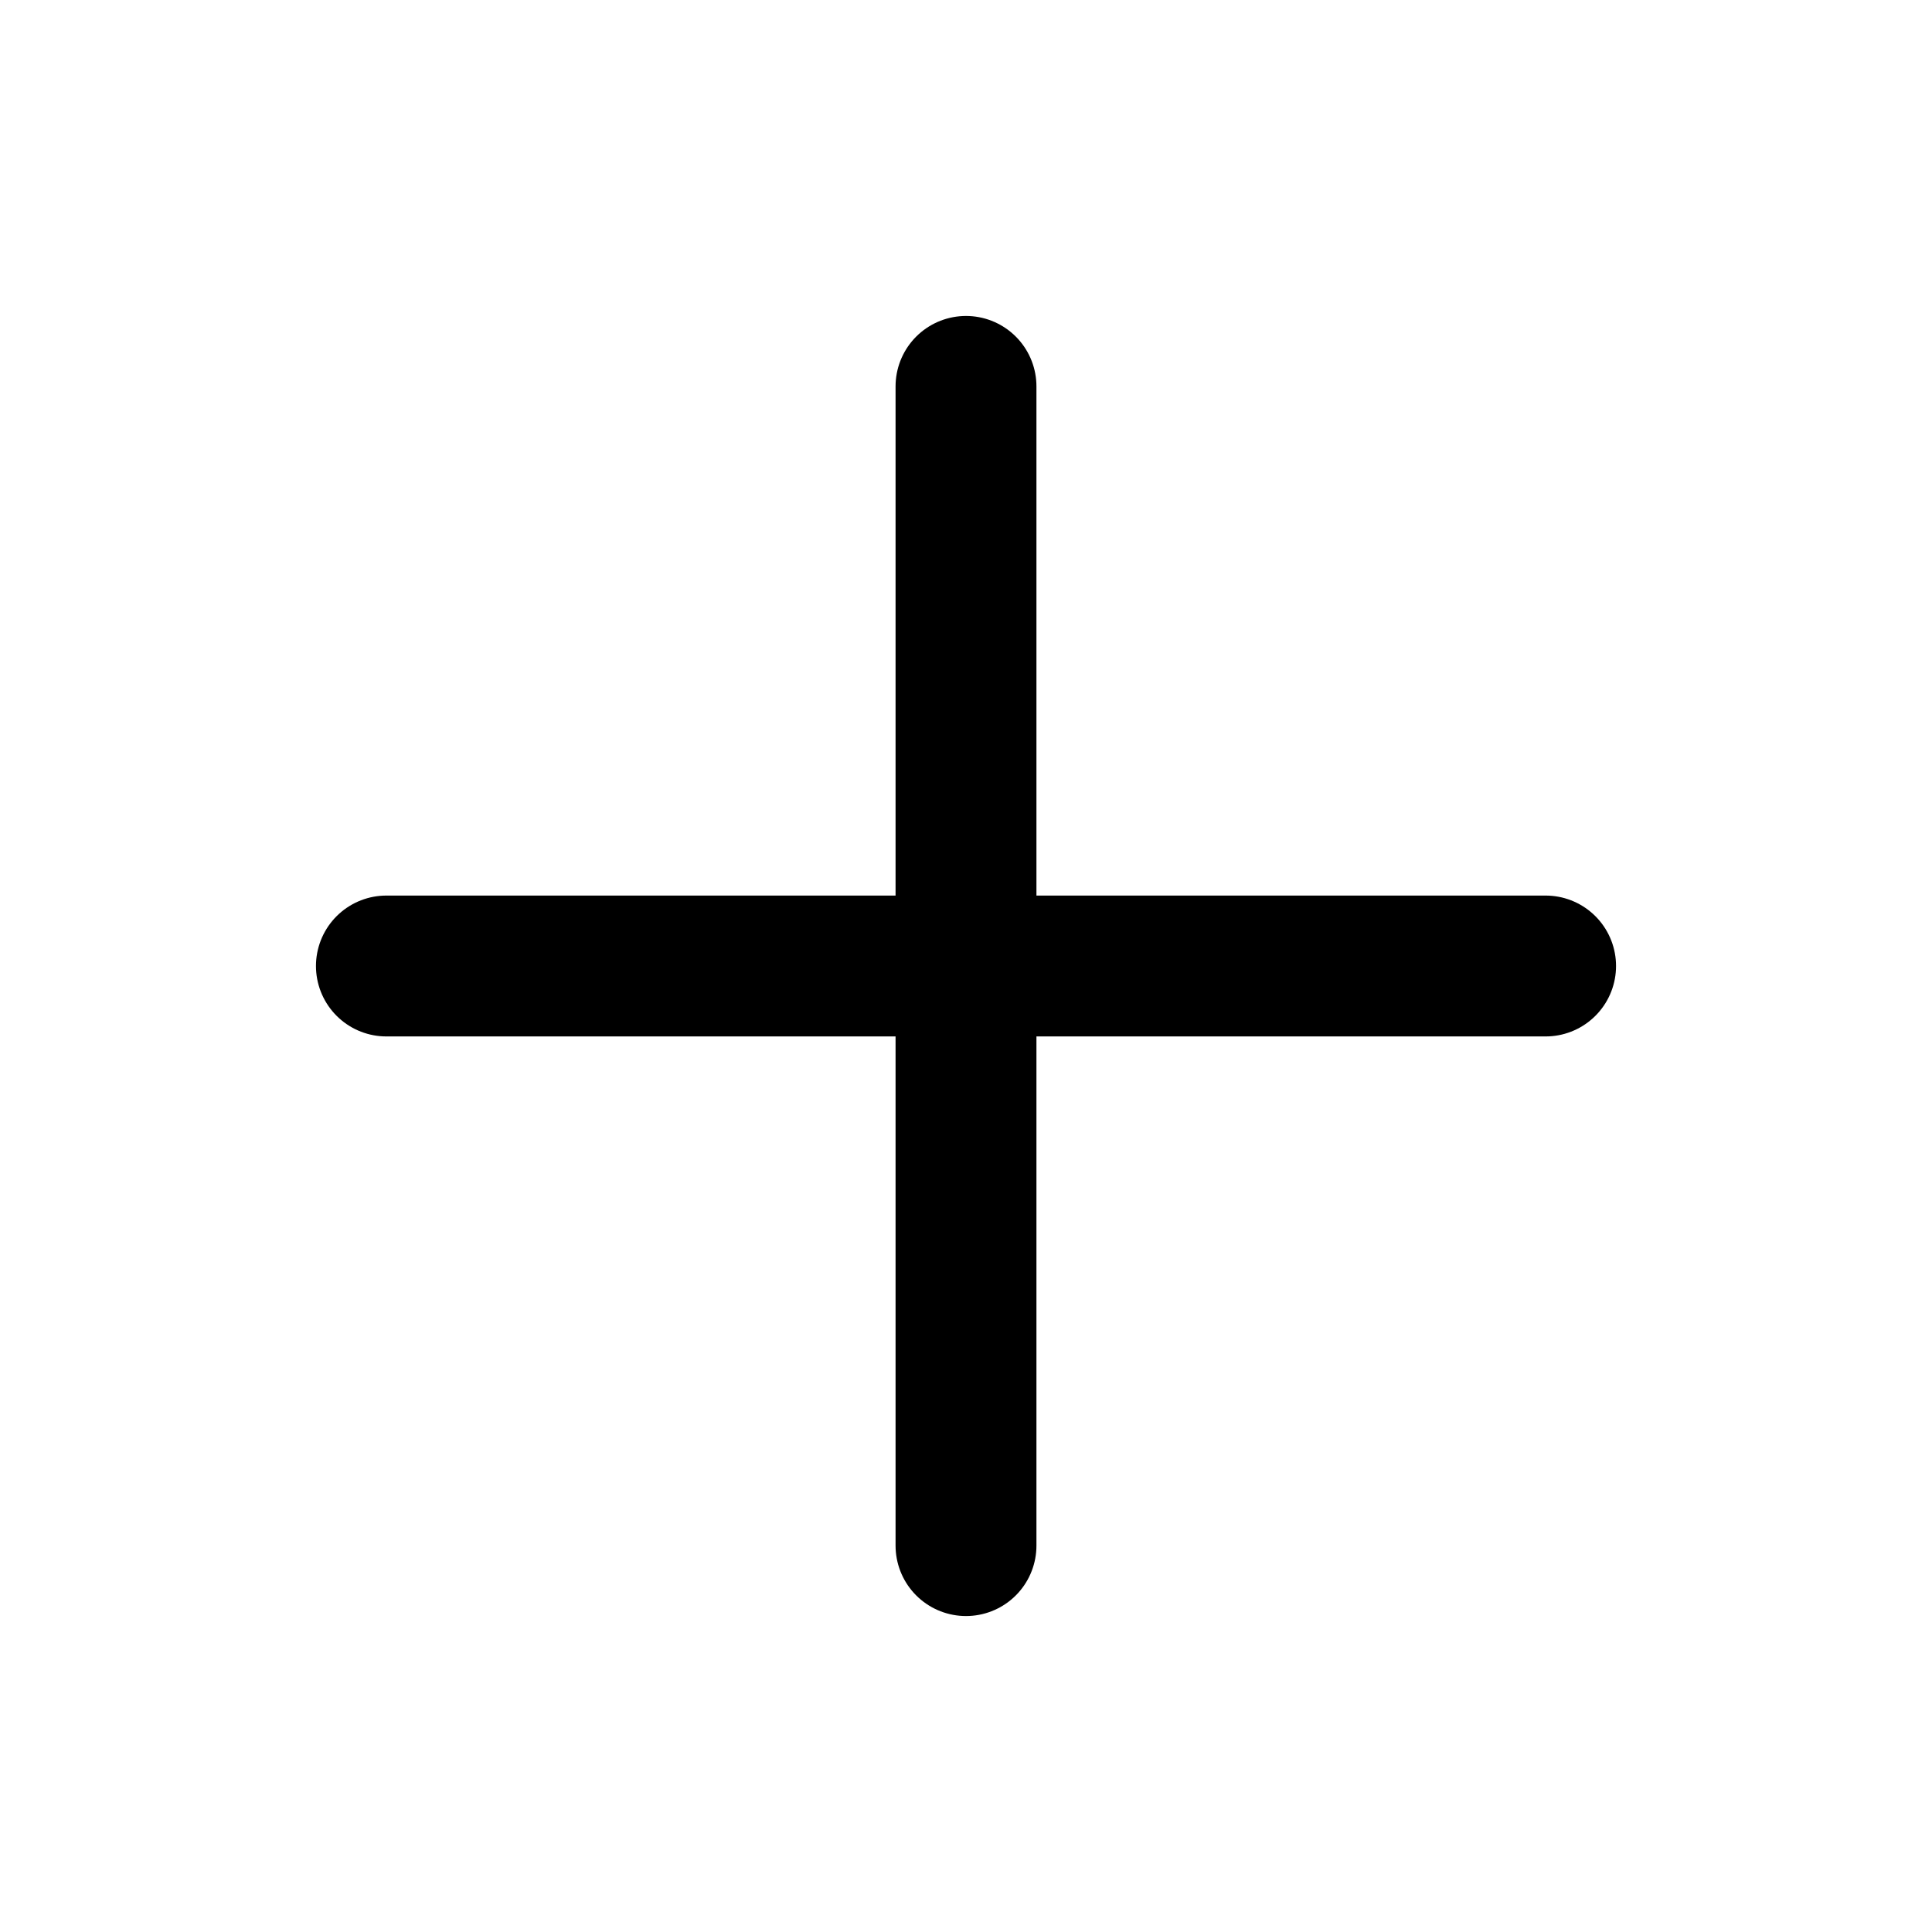
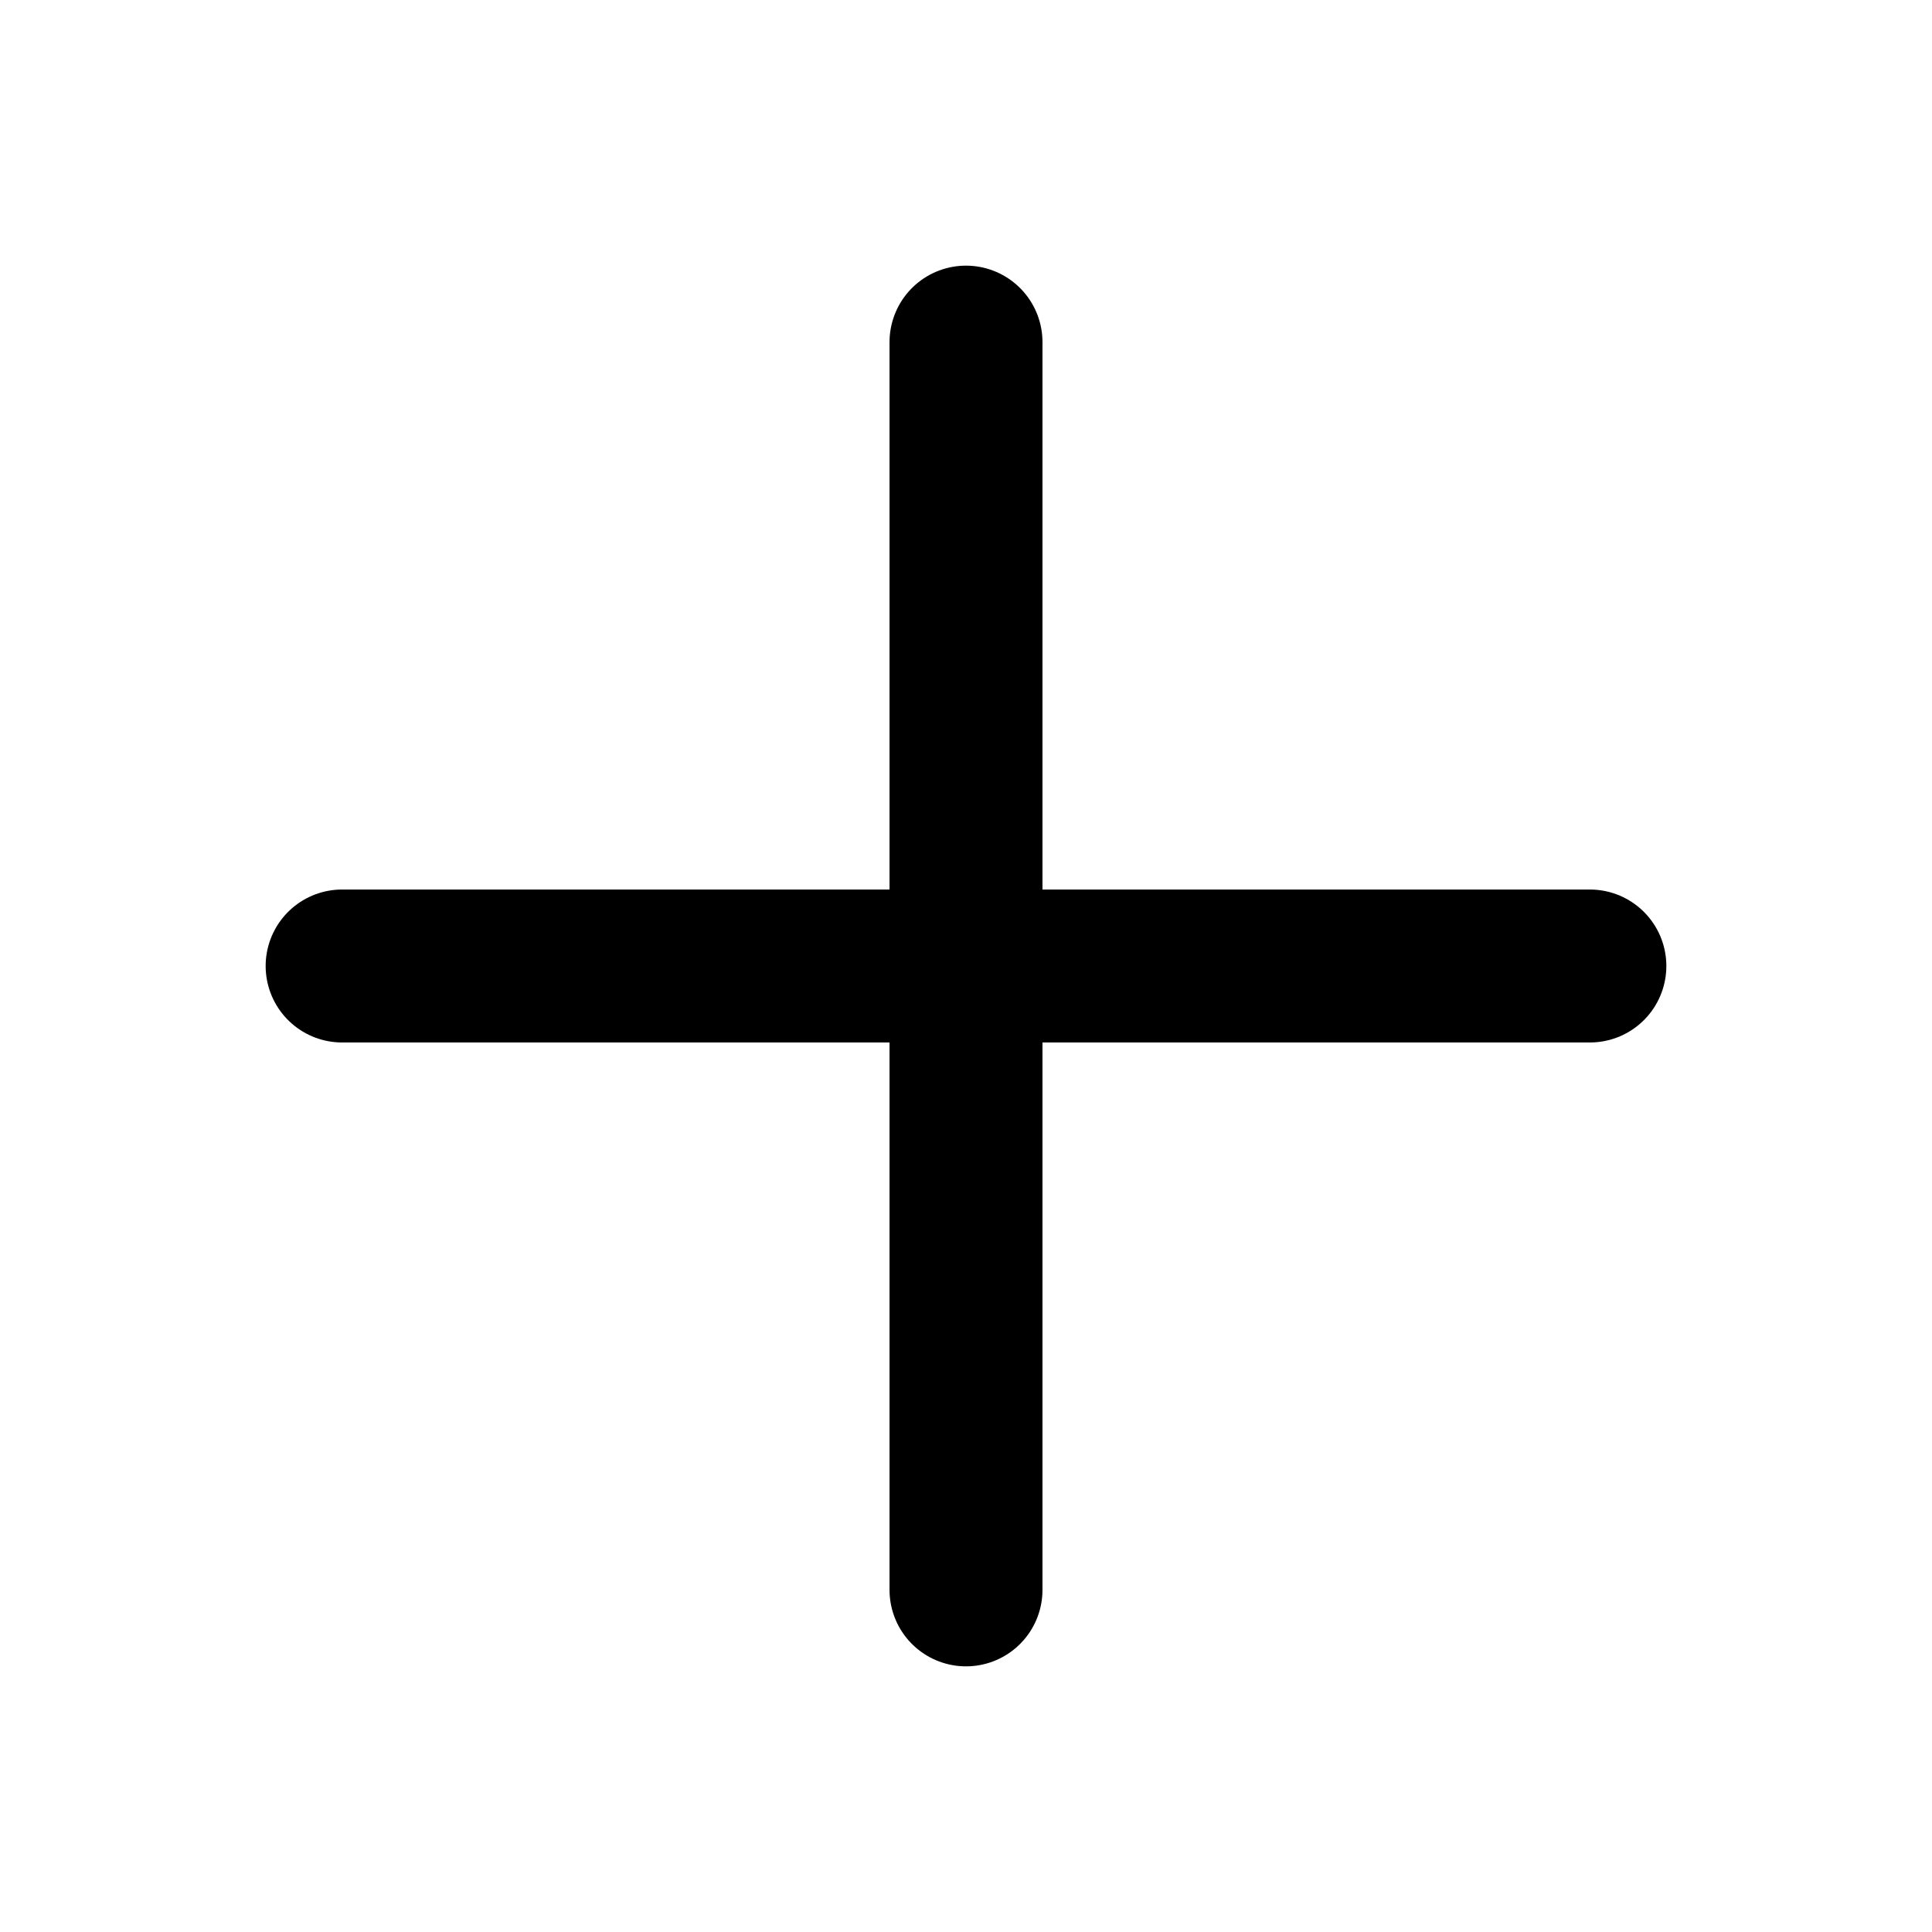
- <svg xmlns="http://www.w3.org/2000/svg" viewBox="0 0 24 24" width="24" height="24" fill="none" stroke="currentColor" stroke-width="1.75" stroke-linecap="round" stroke-linejoin="round">
-   <path d="M12 4.8v14.4M4.8 12h14.4" />
+ <svg xmlns="http://www.w3.org/2000/svg" viewBox="0 0 24 24" width="24" height="24" fill="none" stroke="currentColor" stroke-width="1.9" stroke-linecap="round" stroke-linejoin="round">
+   <path d="M12 4.25v15.5M4.25 12h15.5" />
</svg>
